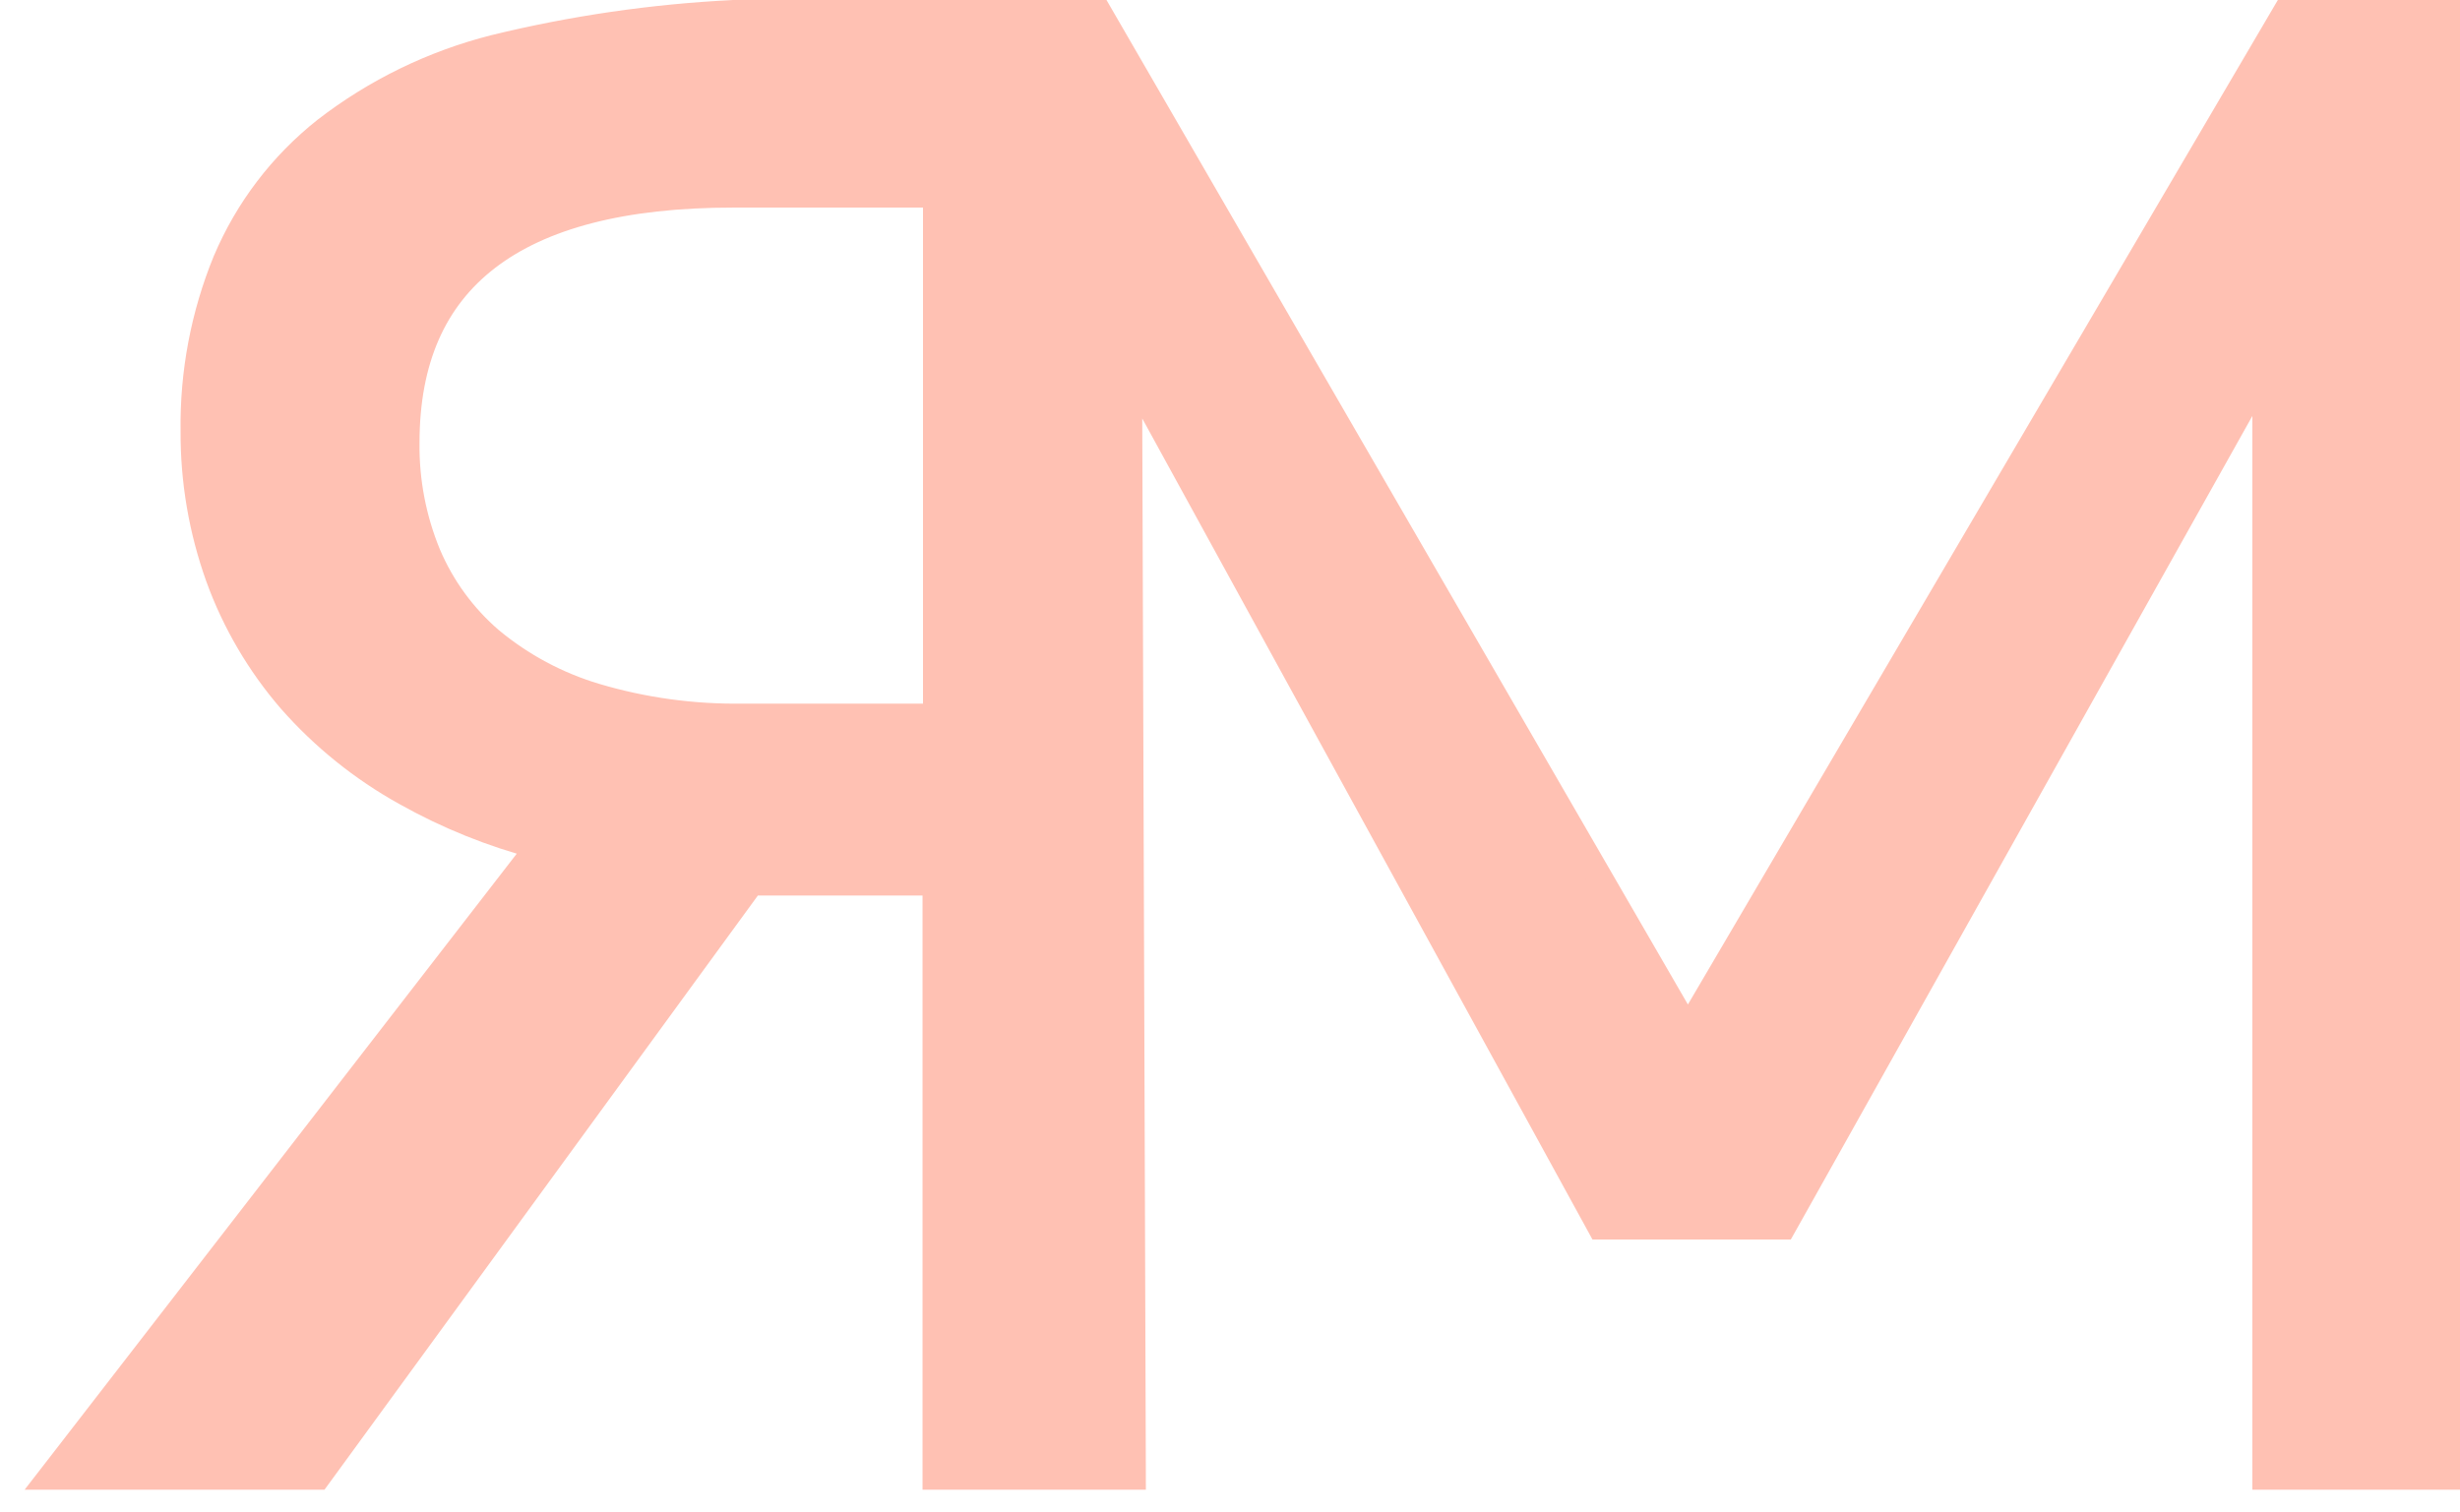
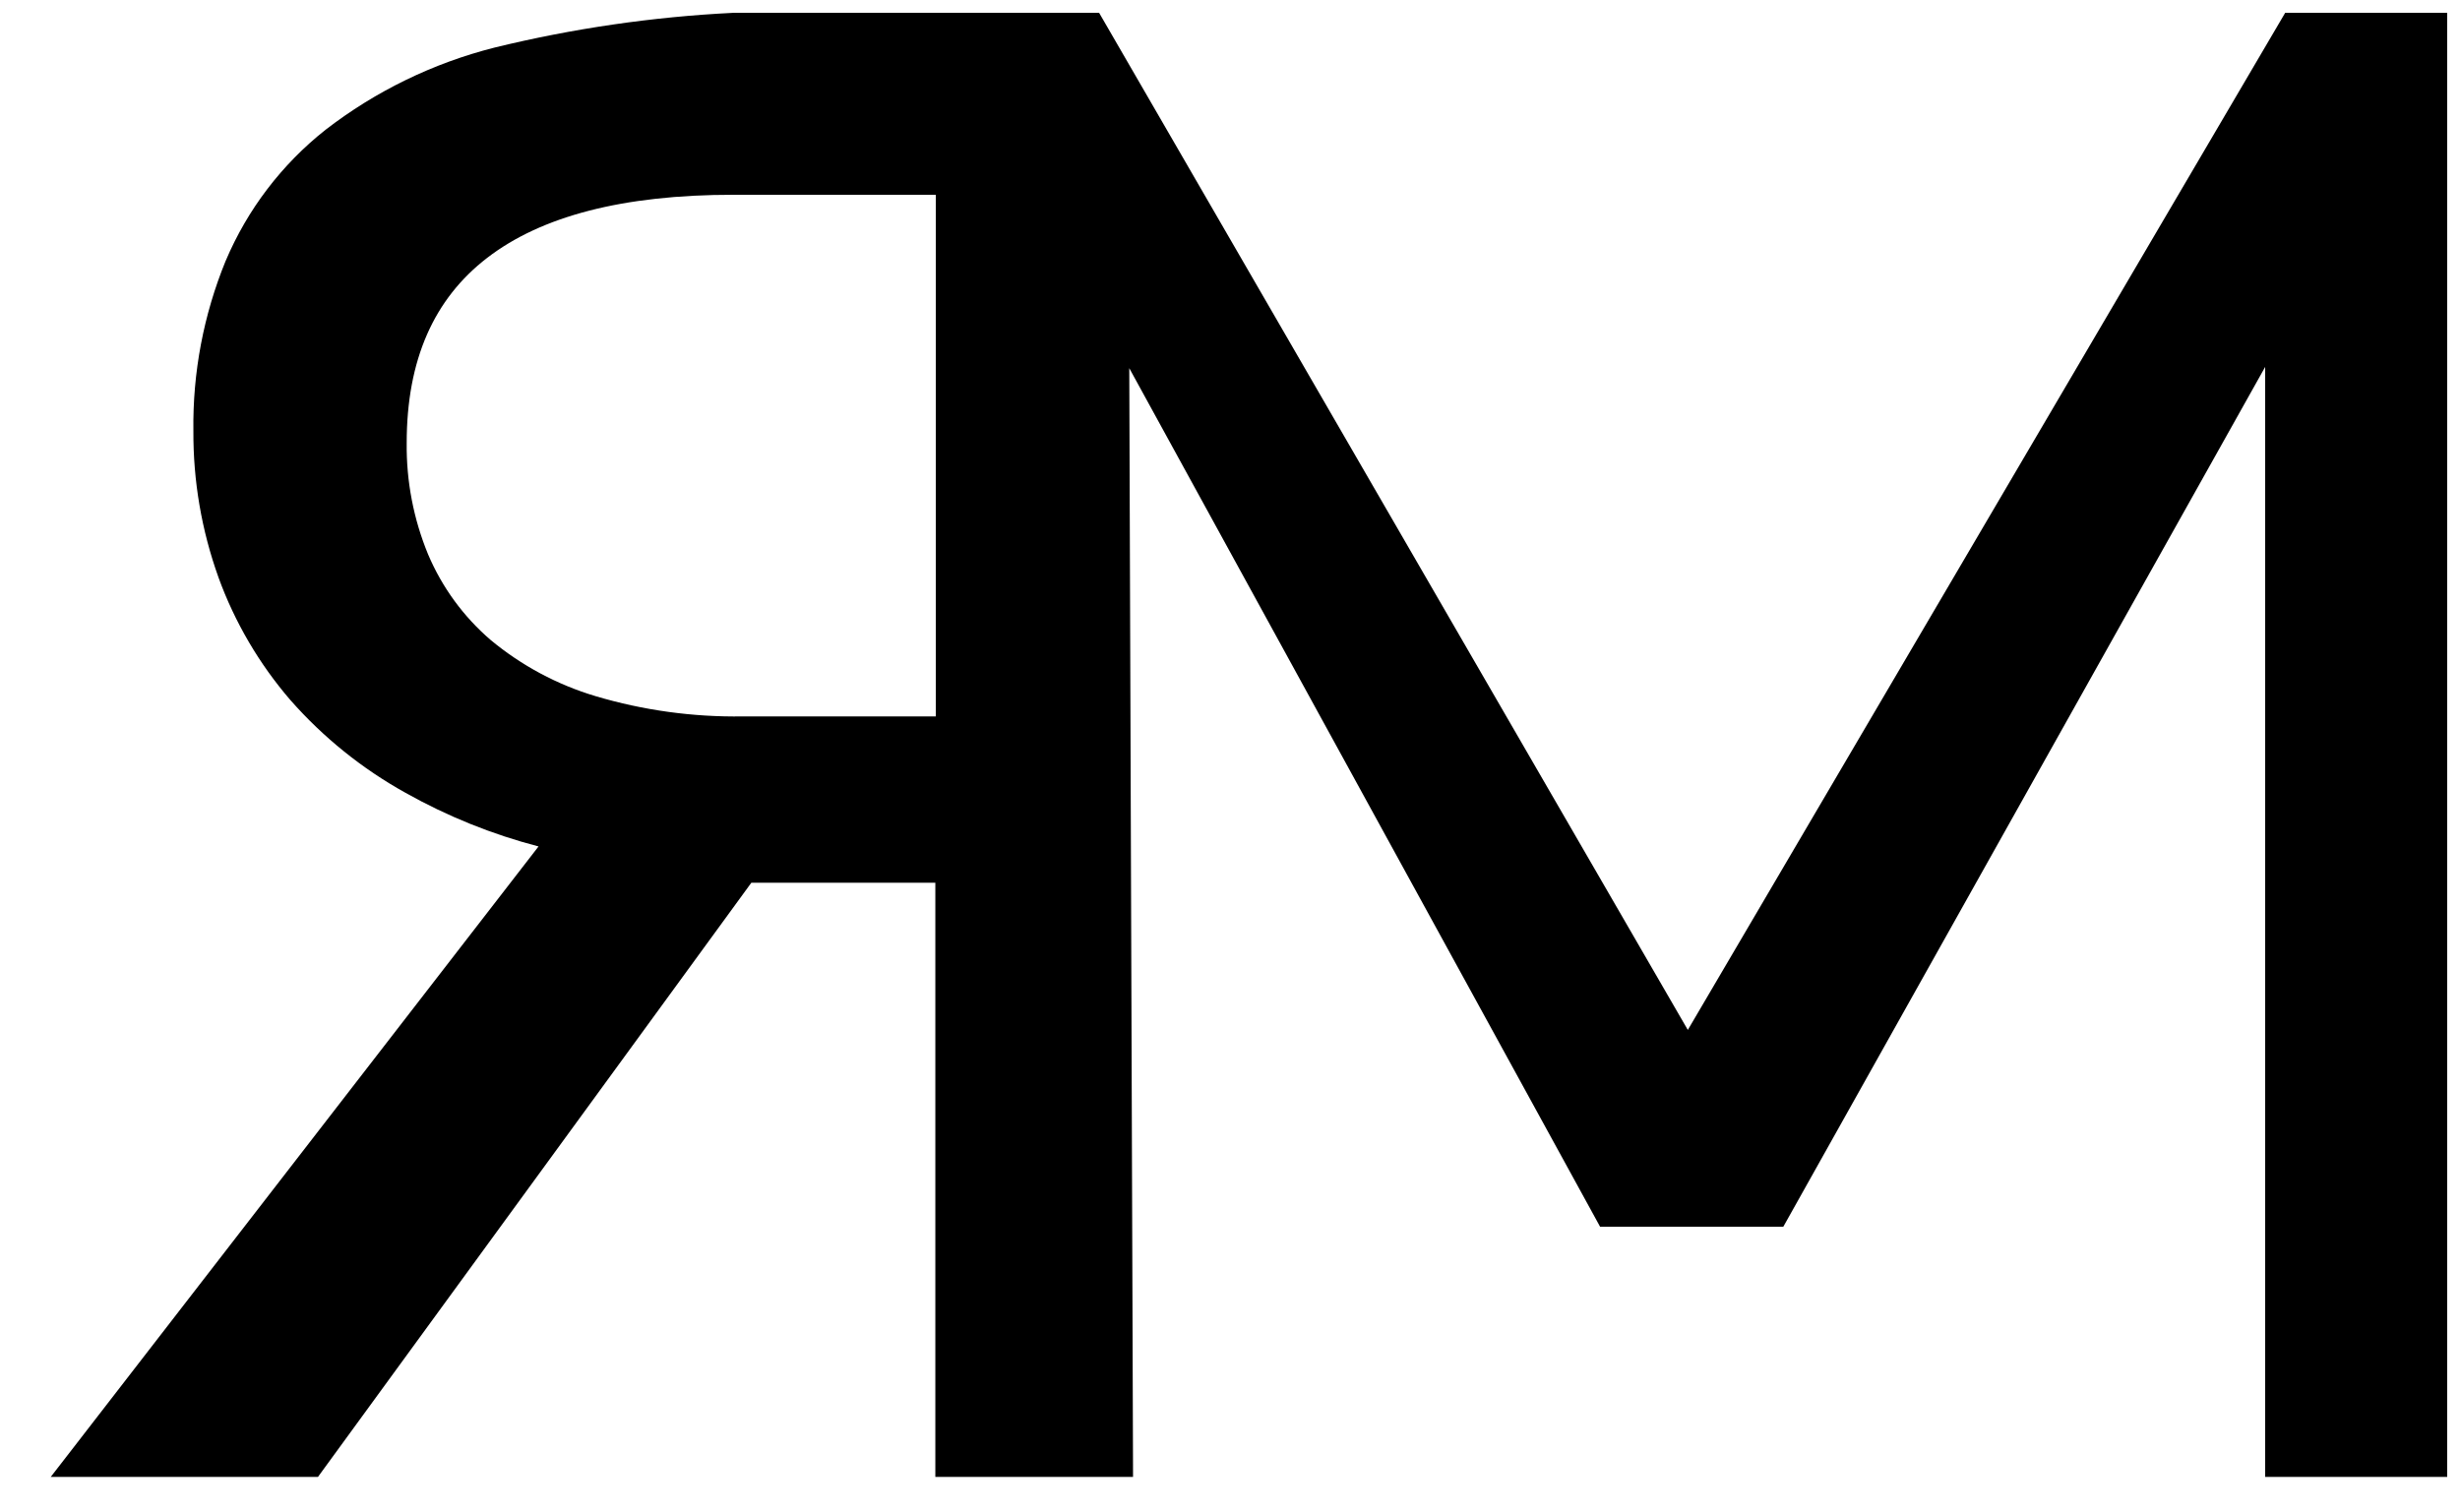
- <svg xmlns="http://www.w3.org/2000/svg" width="96" height="59" viewBox="0 0 96 59" fill="none">
-   <path d="M89.464 0.5H89.178L89.033 0.747L65.866 40.203L43.037 0.75L42.892 0.5H42.604H28.634H28.621L28.609 0.501C25.47 0.657 22.352 1.111 19.299 1.857L19.299 1.857L19.295 1.858C16.901 2.465 14.658 3.557 12.704 5.066L12.704 5.066L12.699 5.07C10.994 6.42 9.656 8.177 8.808 10.18L8.808 10.179L8.805 10.185C7.944 12.29 7.516 14.547 7.547 16.822C7.536 18.767 7.866 20.699 8.523 22.53L8.523 22.532C9.161 24.29 10.115 25.917 11.337 27.333L11.337 27.333L11.34 27.336C12.617 28.787 14.133 30.008 15.823 30.946C17.458 31.865 19.203 32.569 21.016 33.041L2.605 56.844L1.981 57.65H3H12.155H12.409L12.559 57.444L29.321 34.457H36.501V57.15V57.65H37.001H43.715H44.216L44.215 57.148L44.069 14.371L62.3 47.625L62.442 47.885H62.738H69.299H69.592L69.736 47.629L88.397 14.322V57.15V57.65H88.897H95H95.5V57.15V1V0.5H95H89.464ZM28.634 7.603H36.519V27.965H29V27.965L28.992 27.965C27.046 27.995 25.106 27.729 23.241 27.174C21.743 26.727 20.351 25.981 19.148 24.982C18.087 24.071 17.251 22.926 16.705 21.638C16.138 20.261 15.854 18.784 15.871 17.295H15.871V17.29C15.871 14.041 16.937 11.662 19.015 10.063C21.116 8.446 24.295 7.599 28.633 7.603H28.634Z" fill="#FFC1B3" stroke="#FFC1B3" />
+ <svg xmlns="http://www.w3.org/2000/svg" width="96" height="59" viewBox="0 0 96 59">
+   <path d="M89.464 0.5H89.178L89.033 0.747L65.866 40.203L43.037 0.75L42.892 0.5H42.604H28.634H28.621L28.609 0.501C25.47 0.657 22.352 1.111 19.299 1.857L19.299 1.857L19.295 1.858C16.901 2.465 14.658 3.557 12.704 5.066L12.704 5.066L12.699 5.07C10.994 6.42 9.656 8.177 8.808 10.18L8.808 10.179L8.805 10.185C7.944 12.29 7.516 14.547 7.547 16.822C7.536 18.767 7.866 20.699 8.523 22.53L8.523 22.532C9.161 24.29 10.115 25.917 11.337 27.333L11.337 27.333L11.34 27.336C12.617 28.787 14.133 30.008 15.823 30.946C17.458 31.865 19.203 32.569 21.016 33.041L2.605 56.844L1.981 57.65H3H12.155H12.409L12.559 57.444L29.321 34.457H36.501V57.15V57.65H37.001H43.715H44.216L44.215 57.148L44.069 14.371L62.3 47.625L62.442 47.885H62.738H69.299H69.592L69.736 47.629L88.397 14.322V57.15V57.65H88.897H95H95.5V57.15V1V0.5H95H89.464ZM28.634 7.603H36.519V27.965H29V27.965L28.992 27.965C27.046 27.995 25.106 27.729 23.241 27.174C21.743 26.727 20.351 25.981 19.148 24.982C18.087 24.071 17.251 22.926 16.705 21.638C16.138 20.261 15.854 18.784 15.871 17.295H15.871V17.29C15.871 14.041 16.937 11.662 19.015 10.063C21.116 8.446 24.295 7.599 28.633 7.603H28.634Z" fill="inherit" stroke="inherit" />
</svg>
